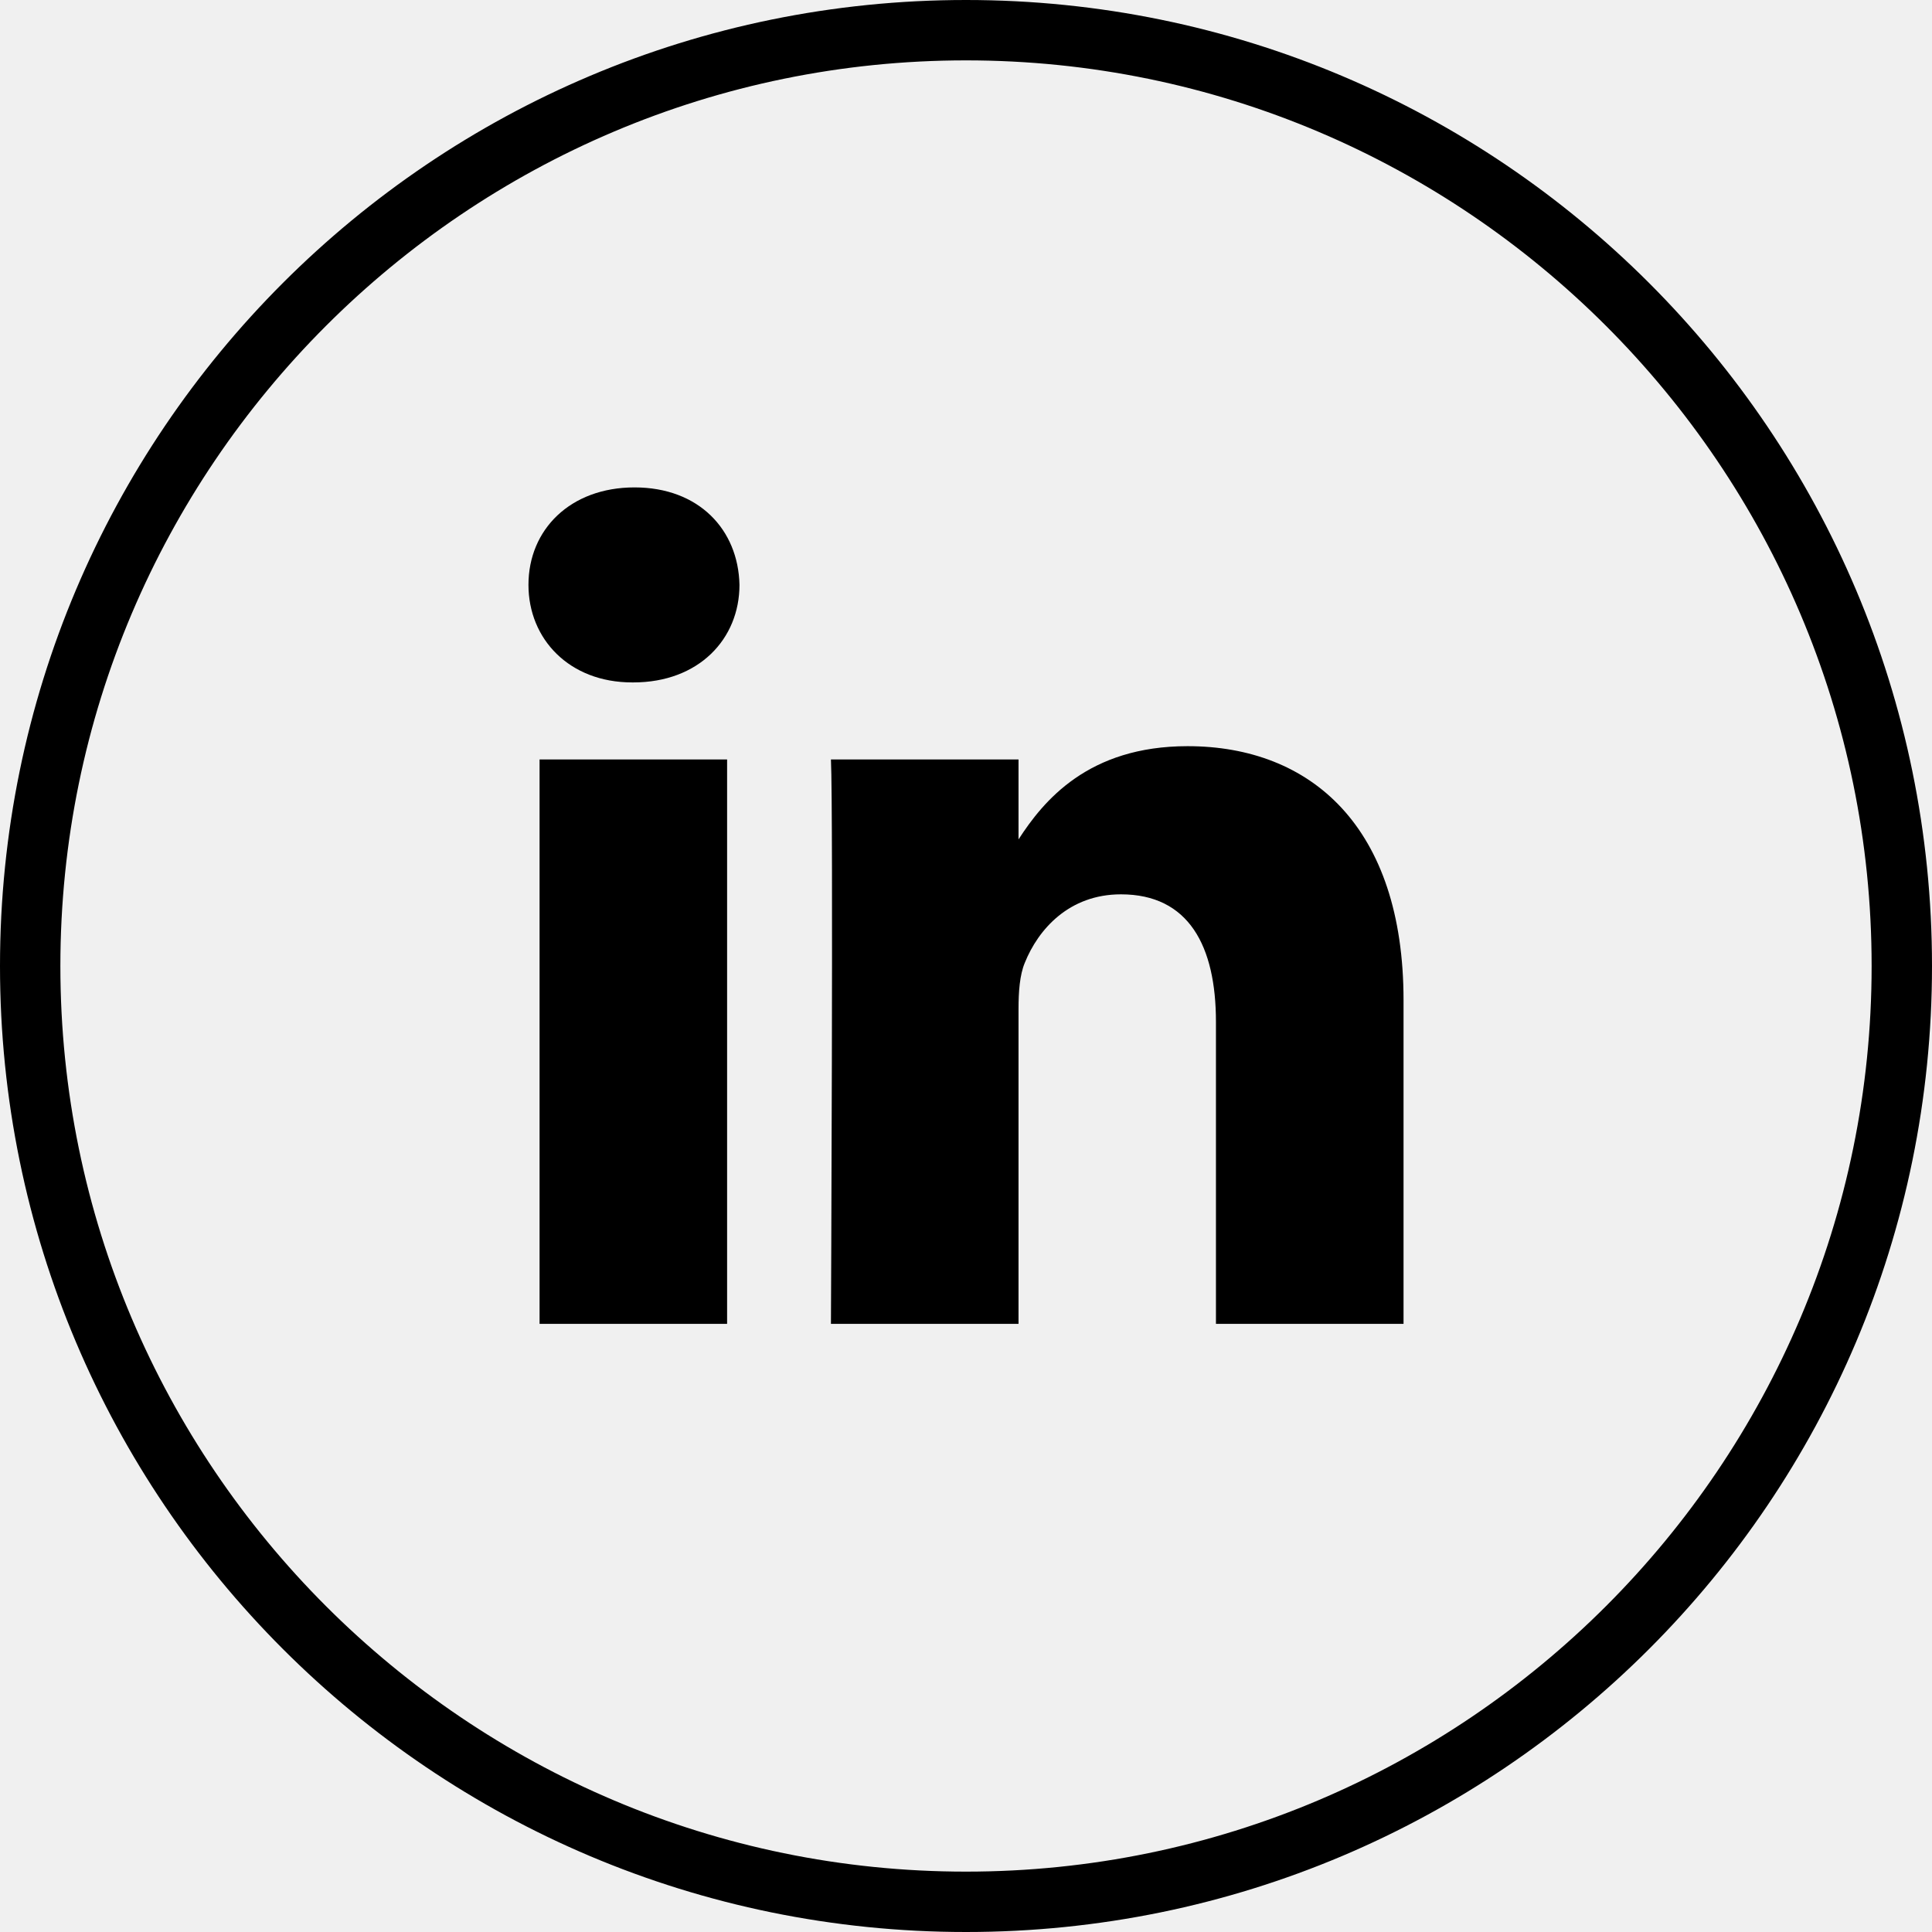
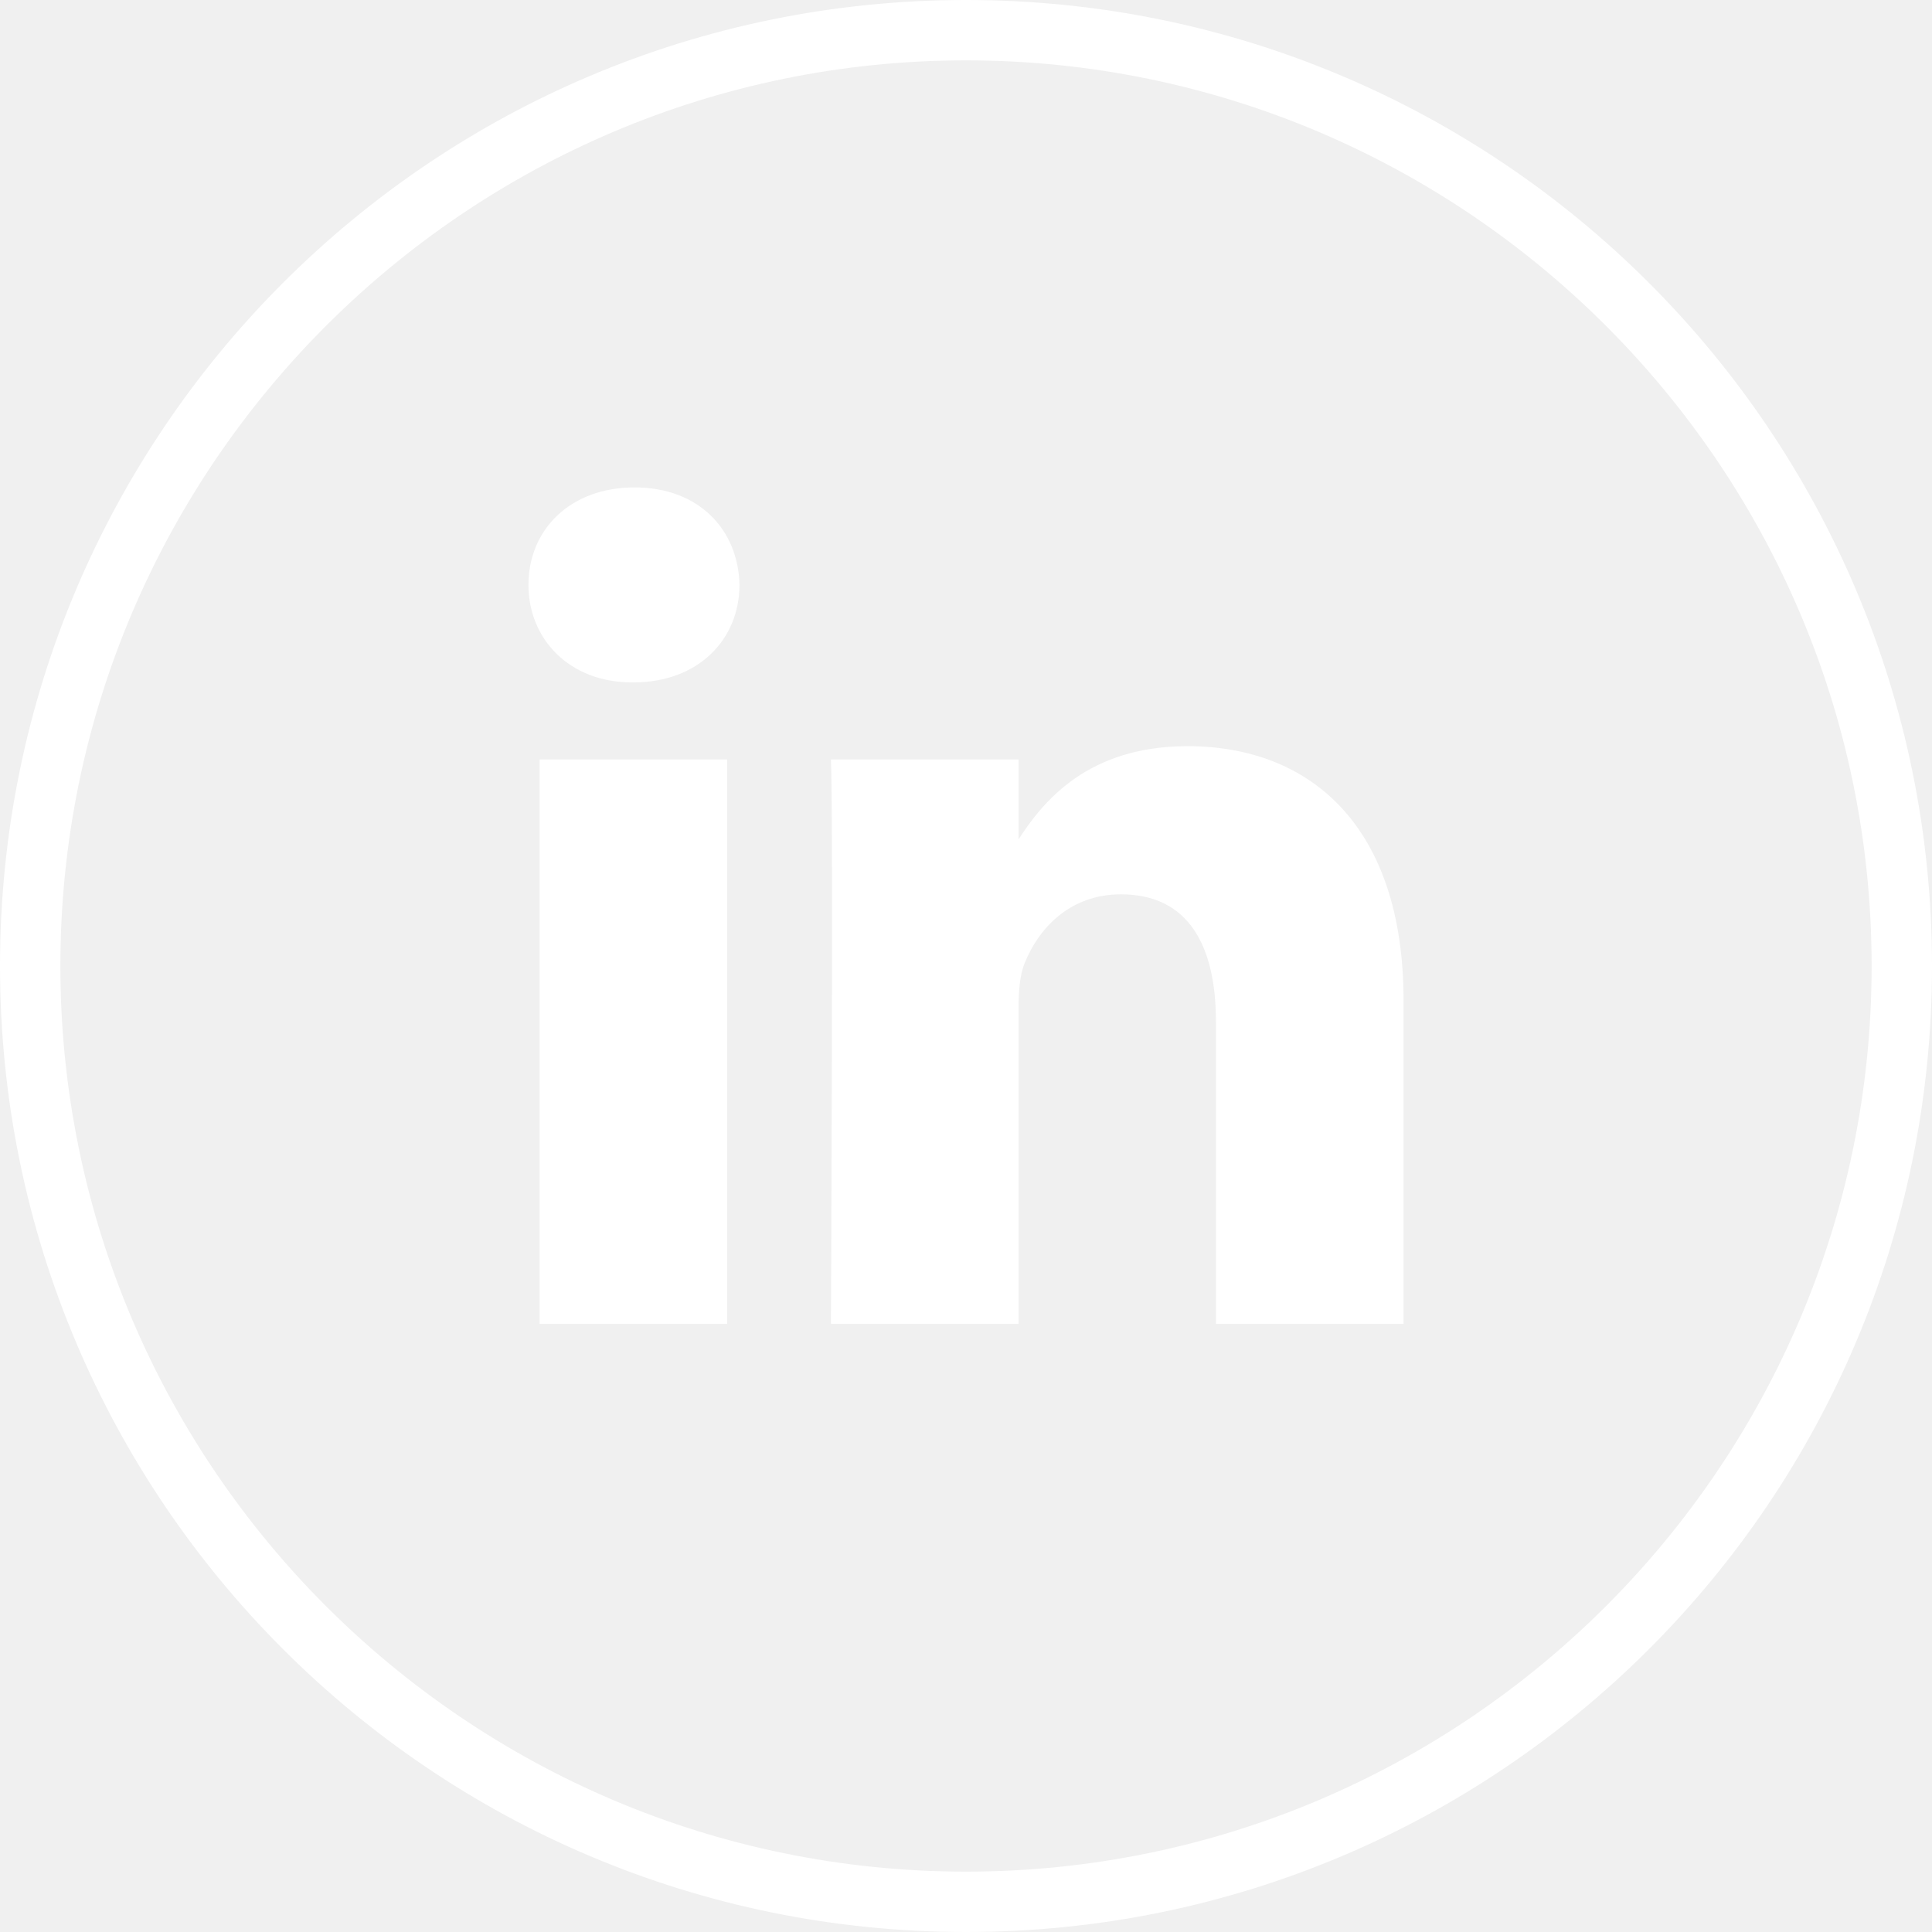
- <svg xmlns="http://www.w3.org/2000/svg" version="1.1" x="0px" y="0px" viewBox="0 0 32 32" xml:space="preserve">
+ <svg xmlns="http://www.w3.org/2000/svg" width="30" fill="#FFFFFF" version="1.1" x="0px" y="0px" viewBox="0 0 32 32" xml:space="preserve">
  <g id="OUTLINE_copy">
    <path d="M23.247 21.927v-5.36c0-2.872-1.533-4.208-3.577-4.208-1.649 0-2.388.907-2.8 1.544v-1.324h-3.107c.041.877 0 9.348 0 9.348h3.107v-5.221c0-.279.02-.558.103-.757.224-.558.735-1.136 1.593-1.136 1.125 0 1.574.857 1.574 2.113v5.001h3.107zM10.49 11.303c1.083 0 1.758-.718 1.758-1.616-.02-.917-.675-1.614-1.738-1.614s-1.757.697-1.757 1.614c0 .897.675 1.616 1.717 1.616h.02zm1.553 10.624v-9.348H8.937v9.348h3.106z" />
    <path d="M16 1c8.271 0 15 6.729 15 15s-6.729 15-15 15S1 24.271 1 16 7.729 1 16 1m0-1C7.163 0 0 7.163 0 16s7.164 16 16 16 16-7.164 16-16S24.836 0 16 0z" id="Shopping_10_116_" />
  </g>
</svg>
